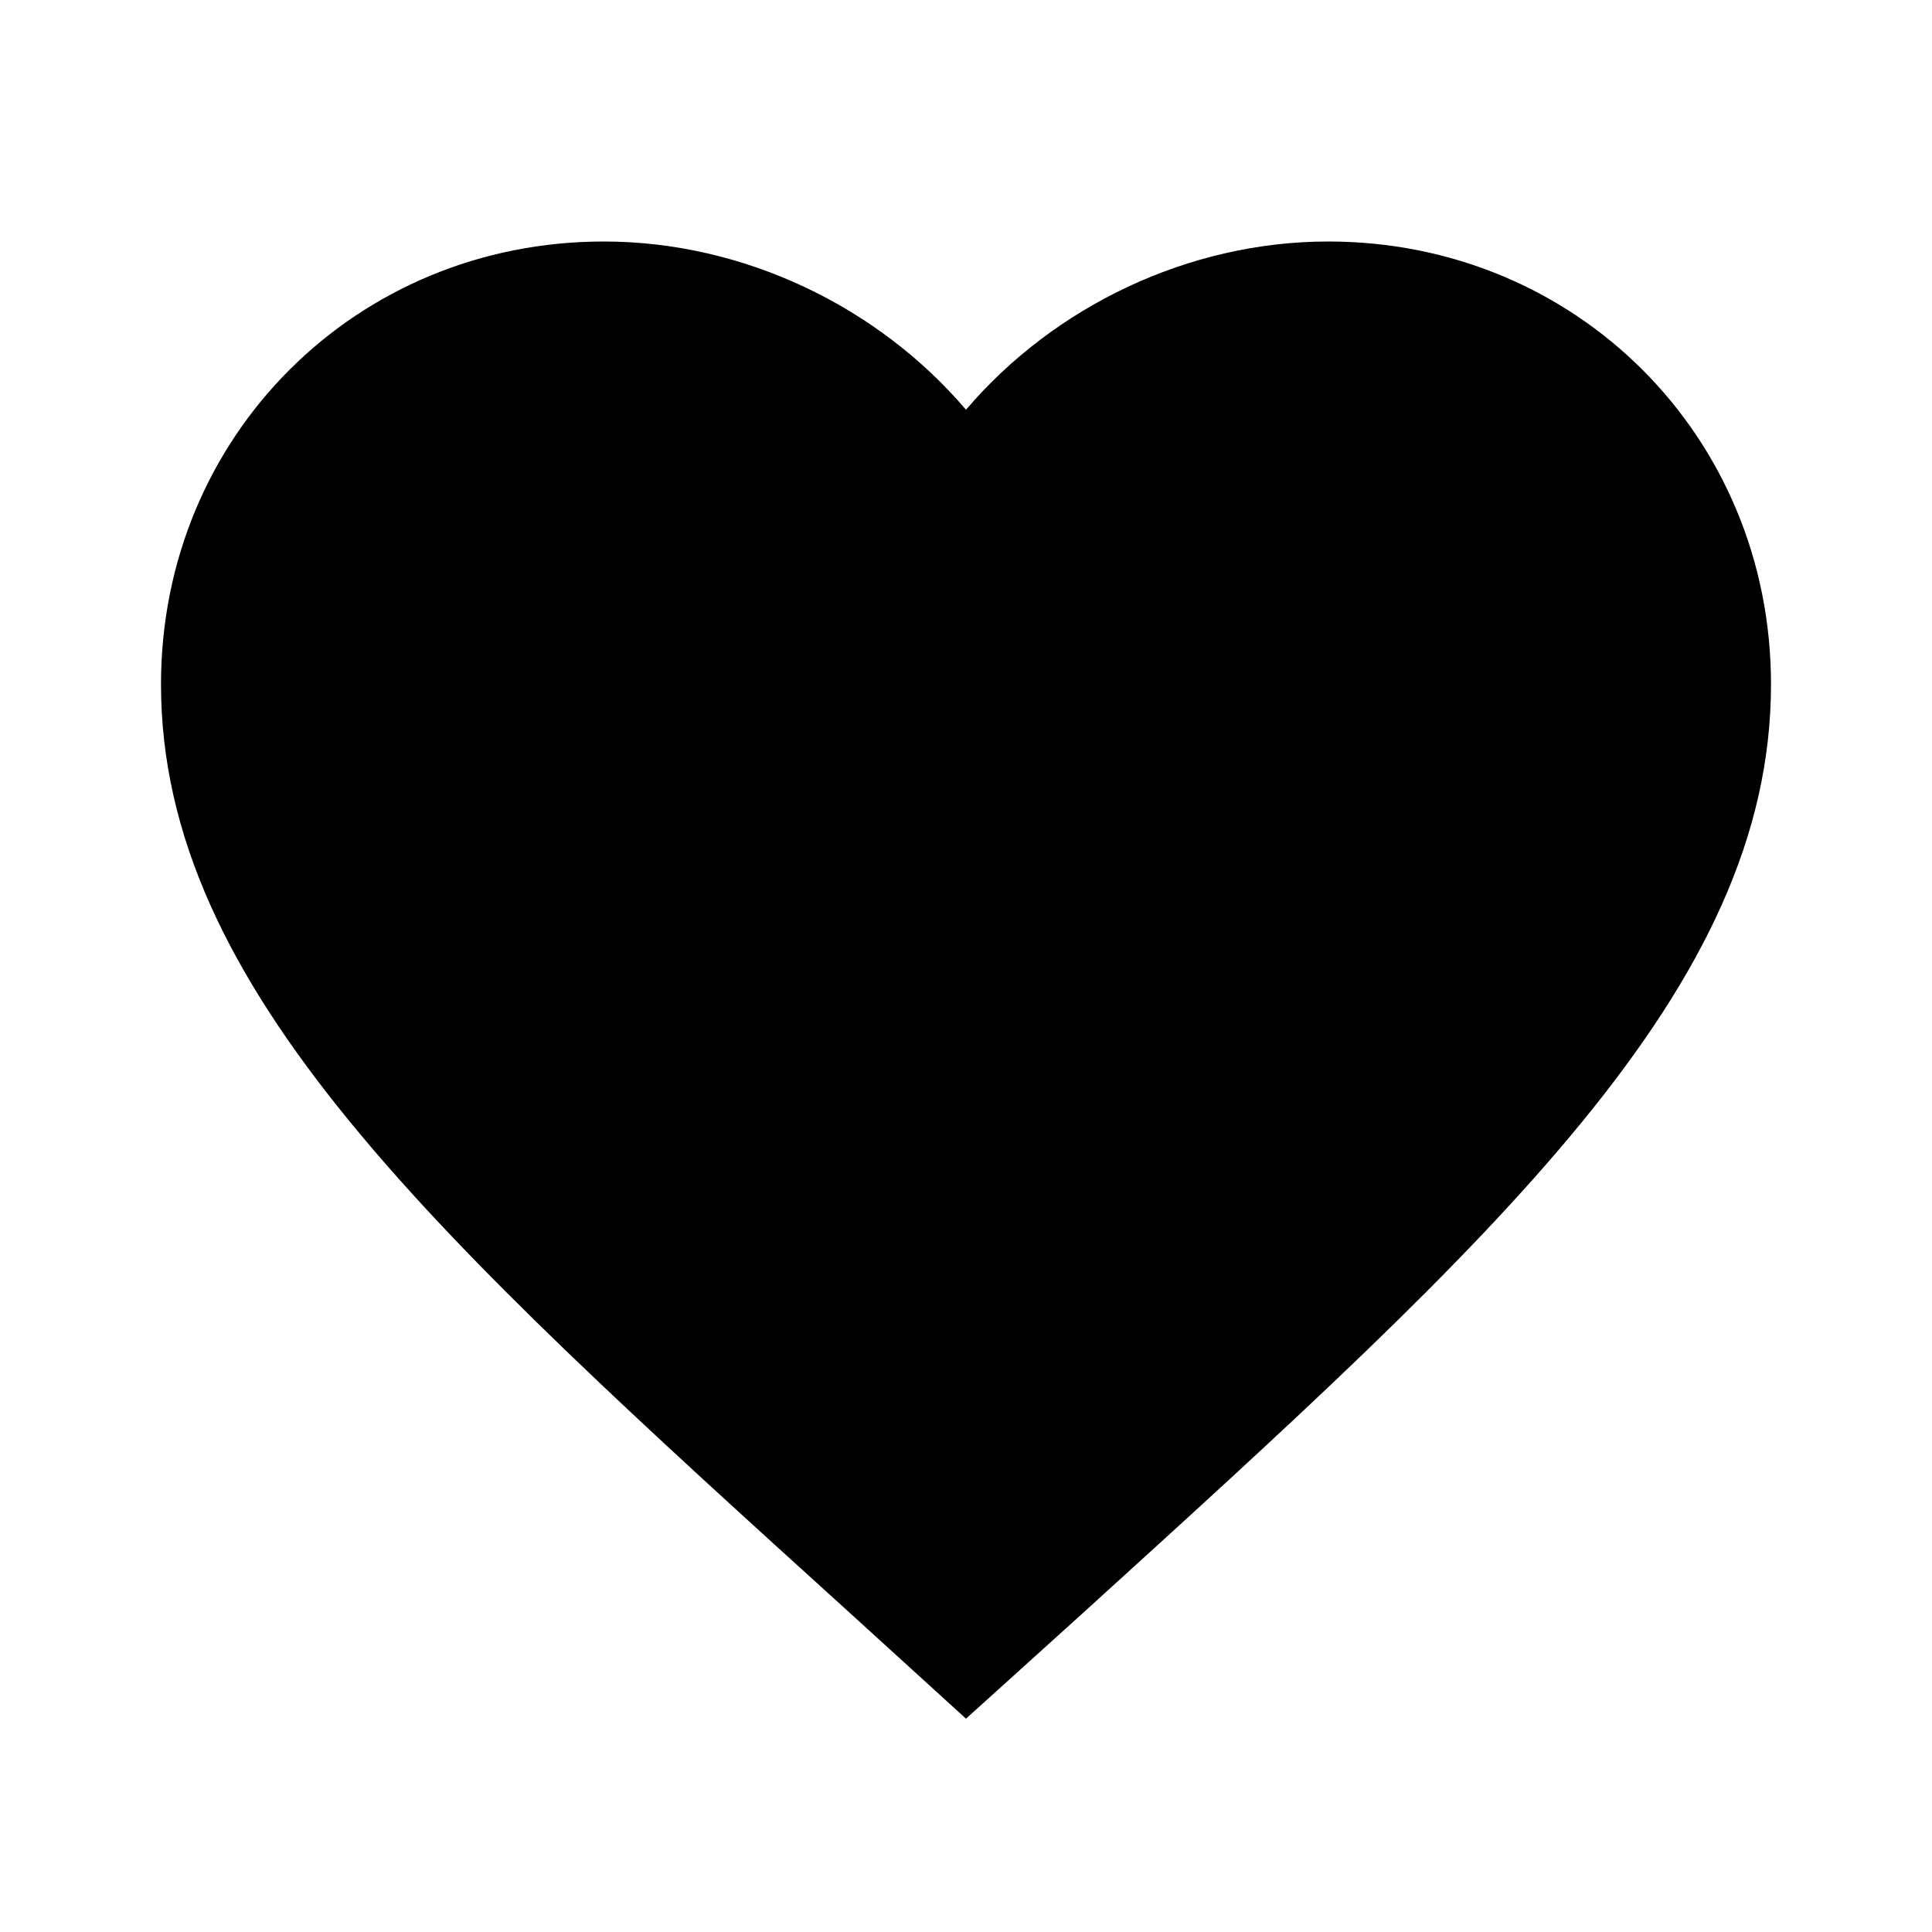
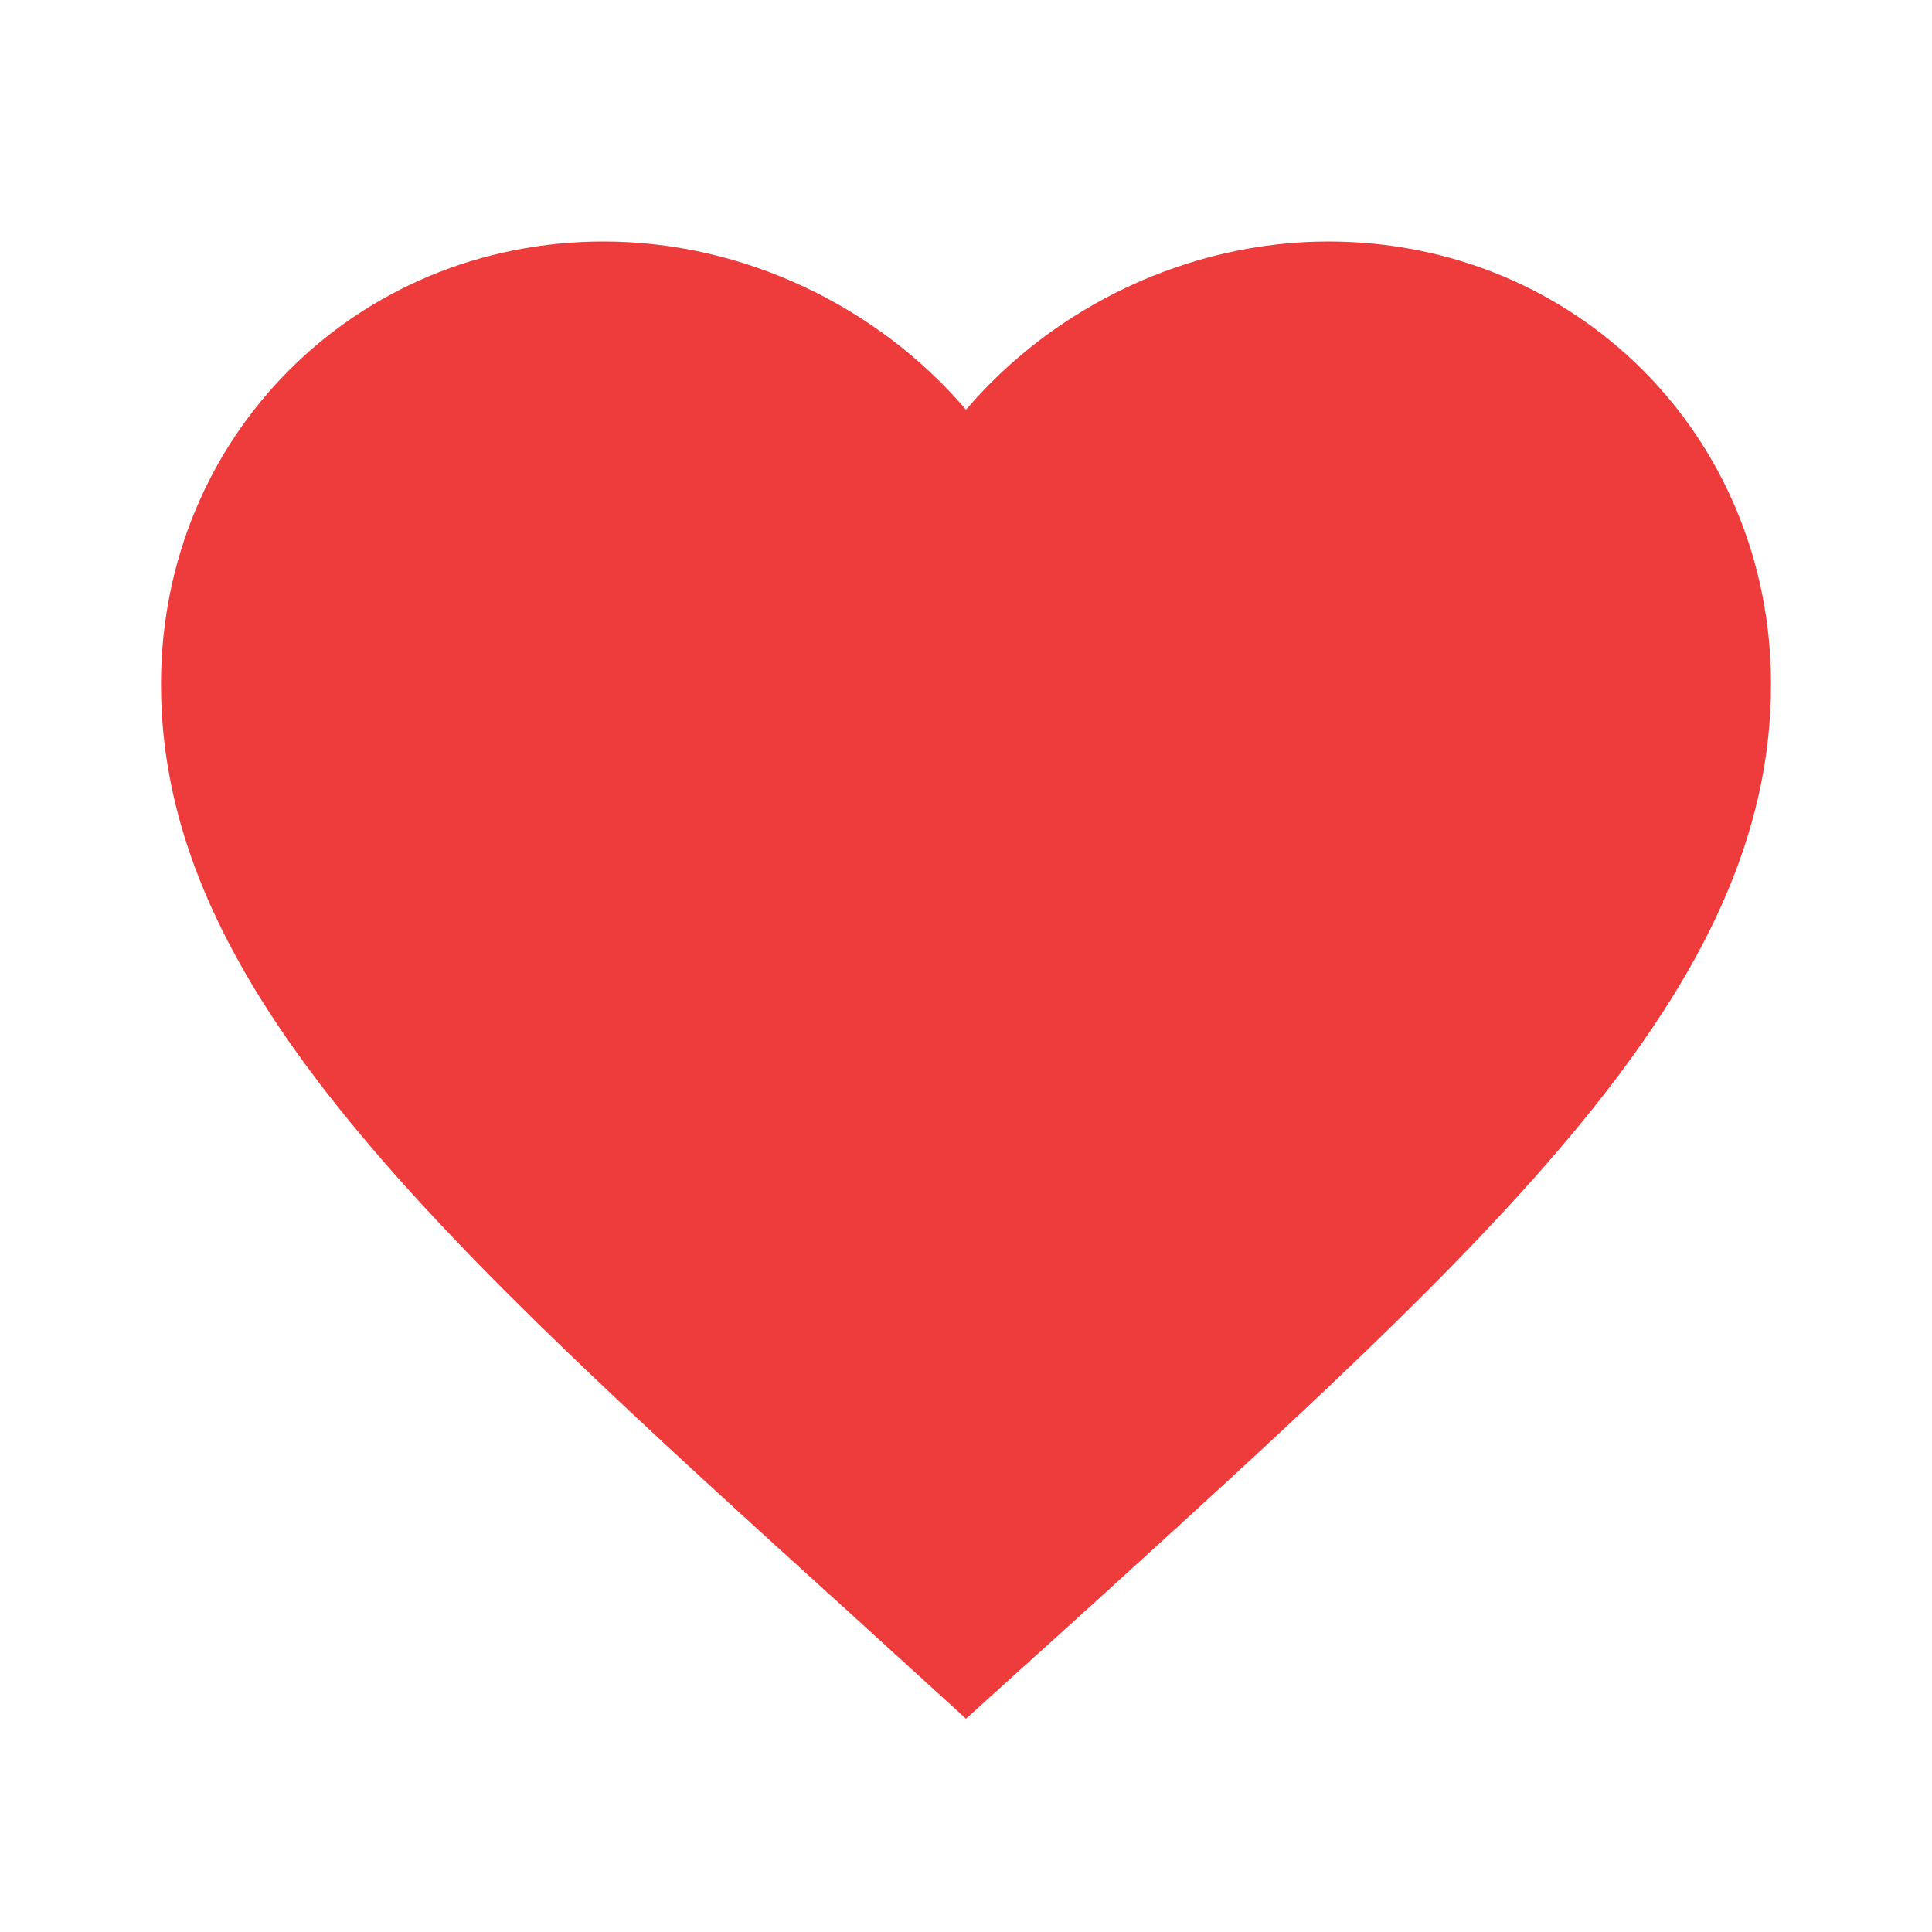
<svg xmlns="http://www.w3.org/2000/svg" width="24" height="24" viewBox="0 0 24 24" fill="none">
-   <path d="M12 21.35l-1.45-1.32C5.4 15.36 2 12.28 2 8.5 2 5.42 4.42 3 7.5 3c1.74 0 3.41.81 4.5 2.09C13.09 3.81 14.76 3 16.5 3 19.58 3 22 5.42 22 8.5c0 3.78-3.4 6.86-8.55 11.54L12 21.35z" fill="#000000" />
+   <path d="M12 21.35l-1.45-1.32C5.4 15.36 2 12.28 2 8.5 2 5.42 4.42 3 7.5 3c1.74 0 3.41.81 4.5 2.09C13.09 3.81 14.76 3 16.5 3 19.58 3 22 5.42 22 8.5c0 3.78-3.4 6.86-8.55 11.54L12 21.35z" fill="#EE3B3B" />
</svg>
